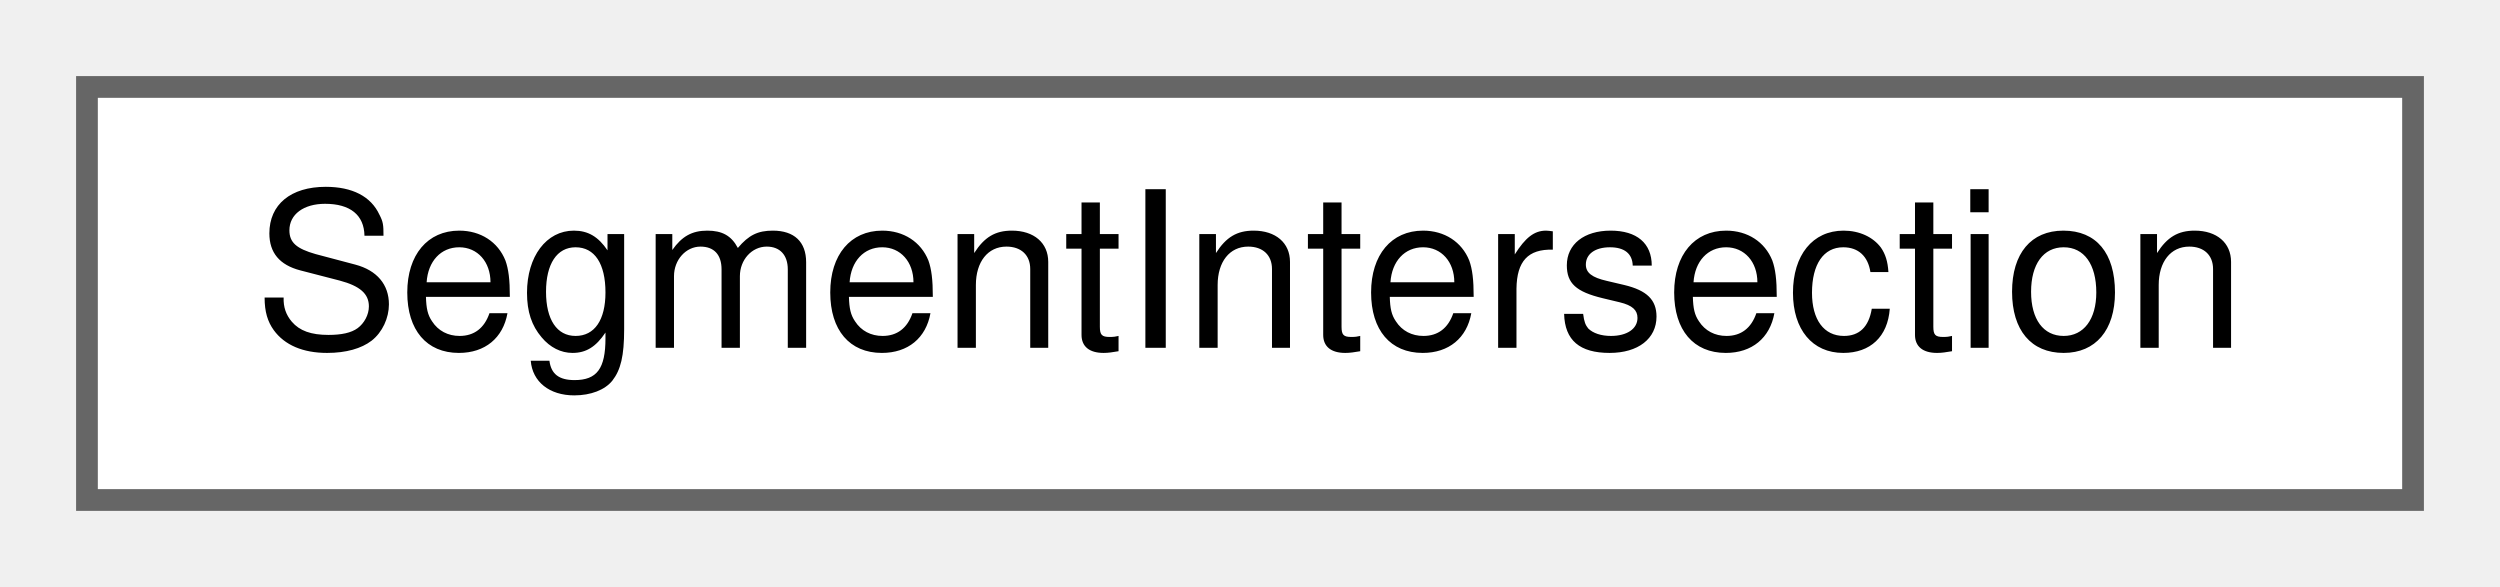
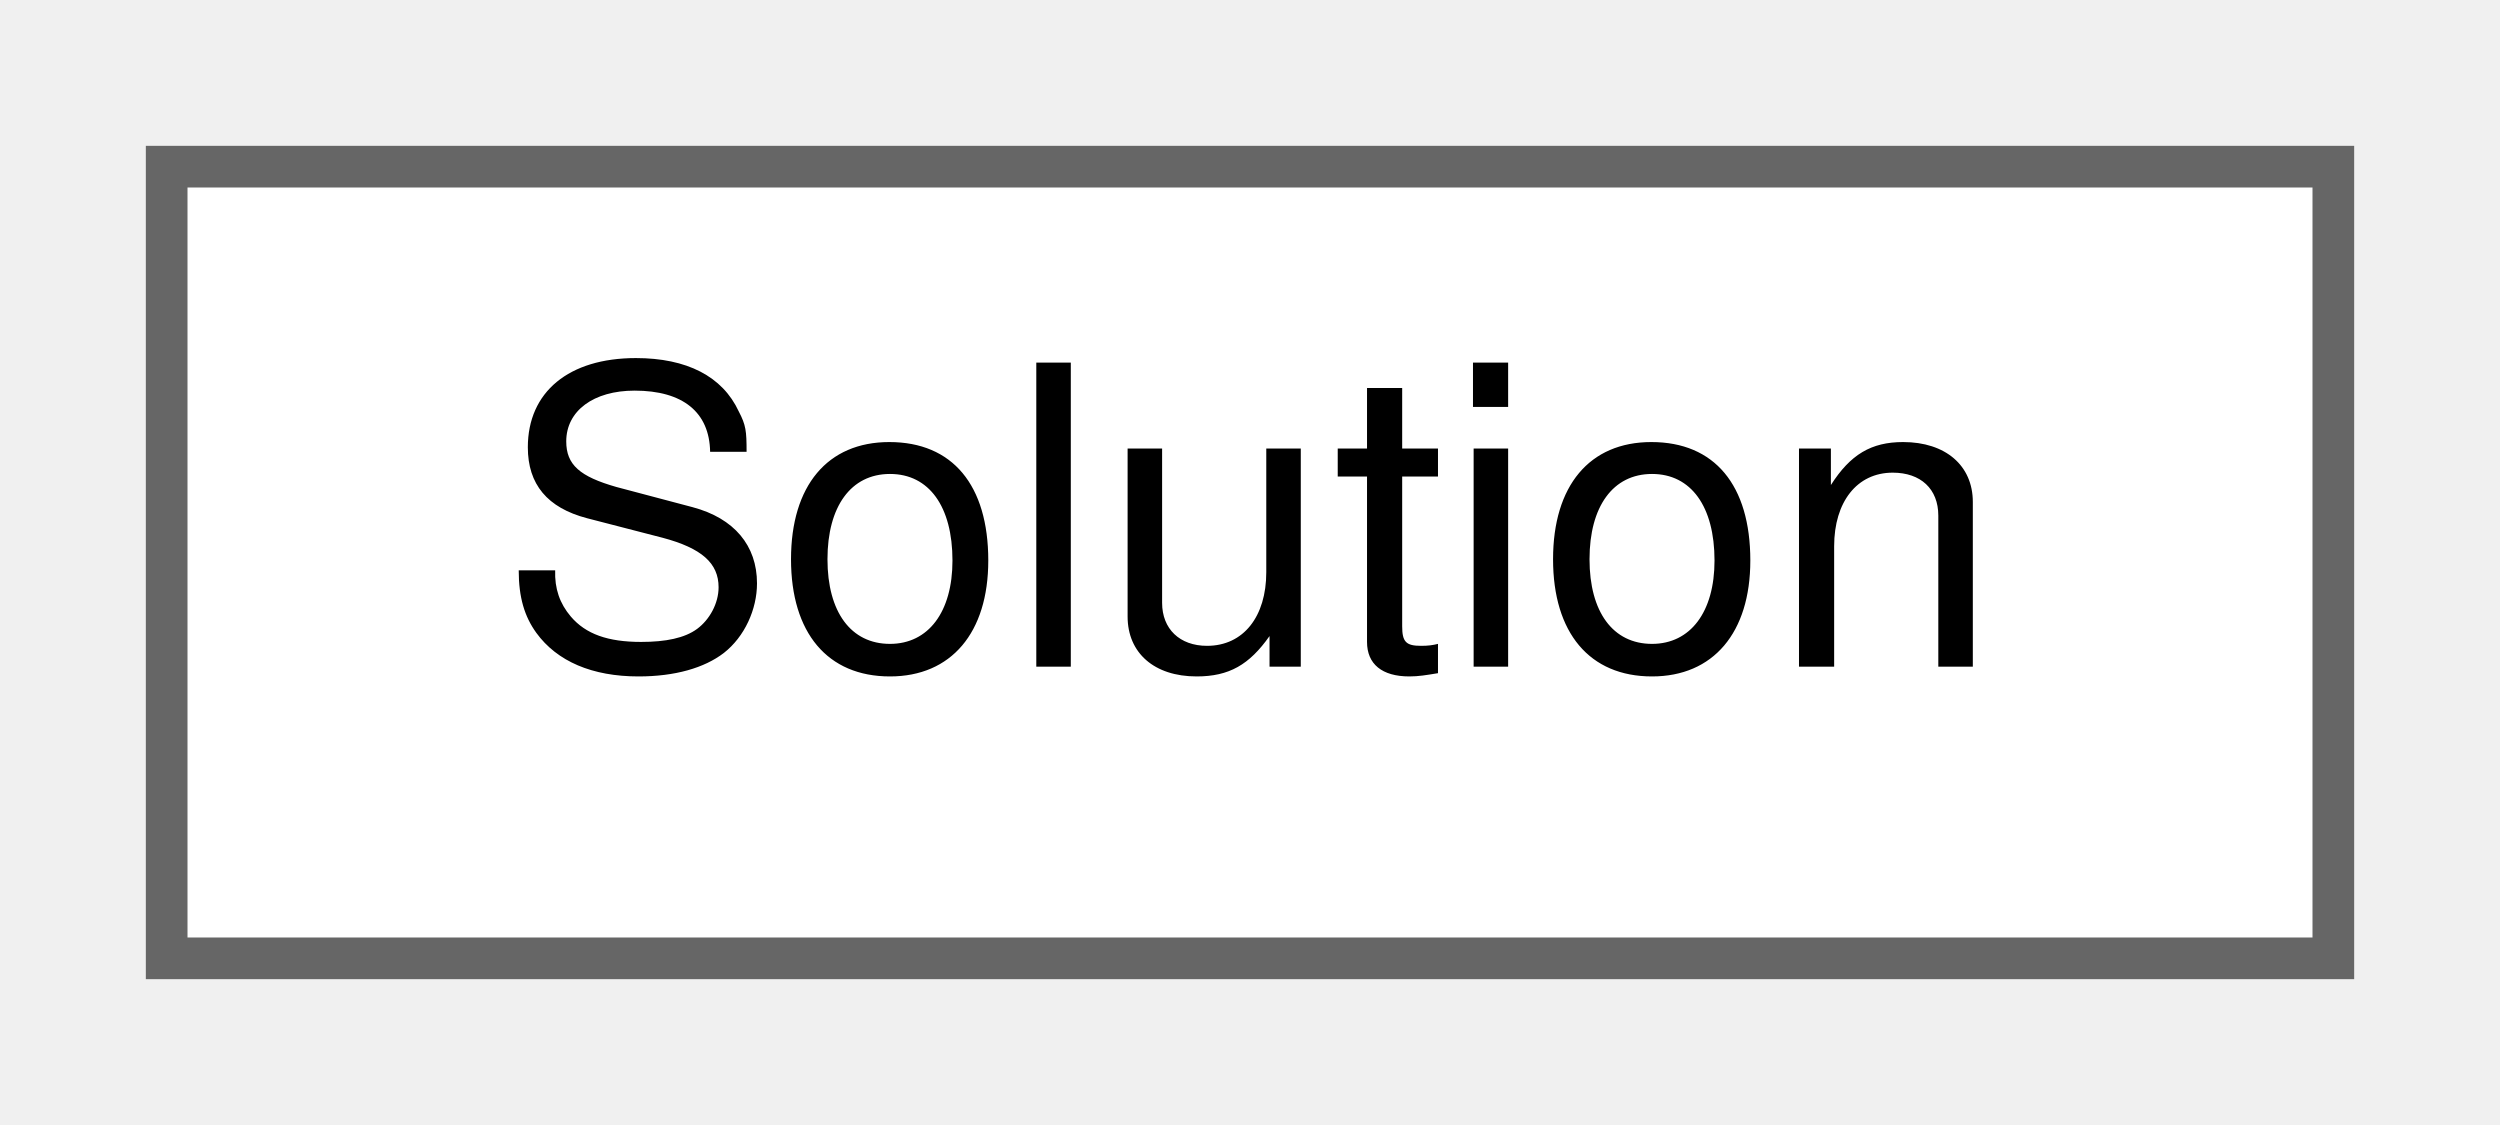
- <svg xmlns="http://www.w3.org/2000/svg" xmlns:xlink="http://www.w3.org/1999/xlink" width="115pt" height="27pt" viewBox="0.00 0.00 115.00 27.00">
+ <svg xmlns="http://www.w3.org/2000/svg" xmlns:xlink="http://www.w3.org/1999/xlink" width="60pt" height="27pt" viewBox="0.00 0.00 60.00 27.00">
  <g id="graph0" class="graph" transform="scale(1 1) rotate(0) translate(4 23)">
    <g id="node1" class="node">
      <g id="a_node1">
-         <a xlink:href="d4/db4/struct_segment_intersection.html" target="_top" xlink:title=" ">
-           <polygon fill="white" stroke="#666666" points="107,-19 0,-19 0,0 107,0 107,-19" />
-           <text text-anchor="middle" x="53.5" y="-7" font-family="Helvetica,sans-Serif" font-size="10.00">SegmentIntersection</text>
+         <a xlink:href="dd/d4f/class_solution.html" target="_top" xlink:title=" ">
+           <polygon fill="white" stroke="#666666" points="52,-19 0,-19 0,0 52,0 52,-19" />
+           <text text-anchor="middle" x="26" y="-7" font-family="Helvetica,sans-Serif" font-size="10.00">Solution</text>
        </a>
      </g>
    </g>
  </g>
</svg>
